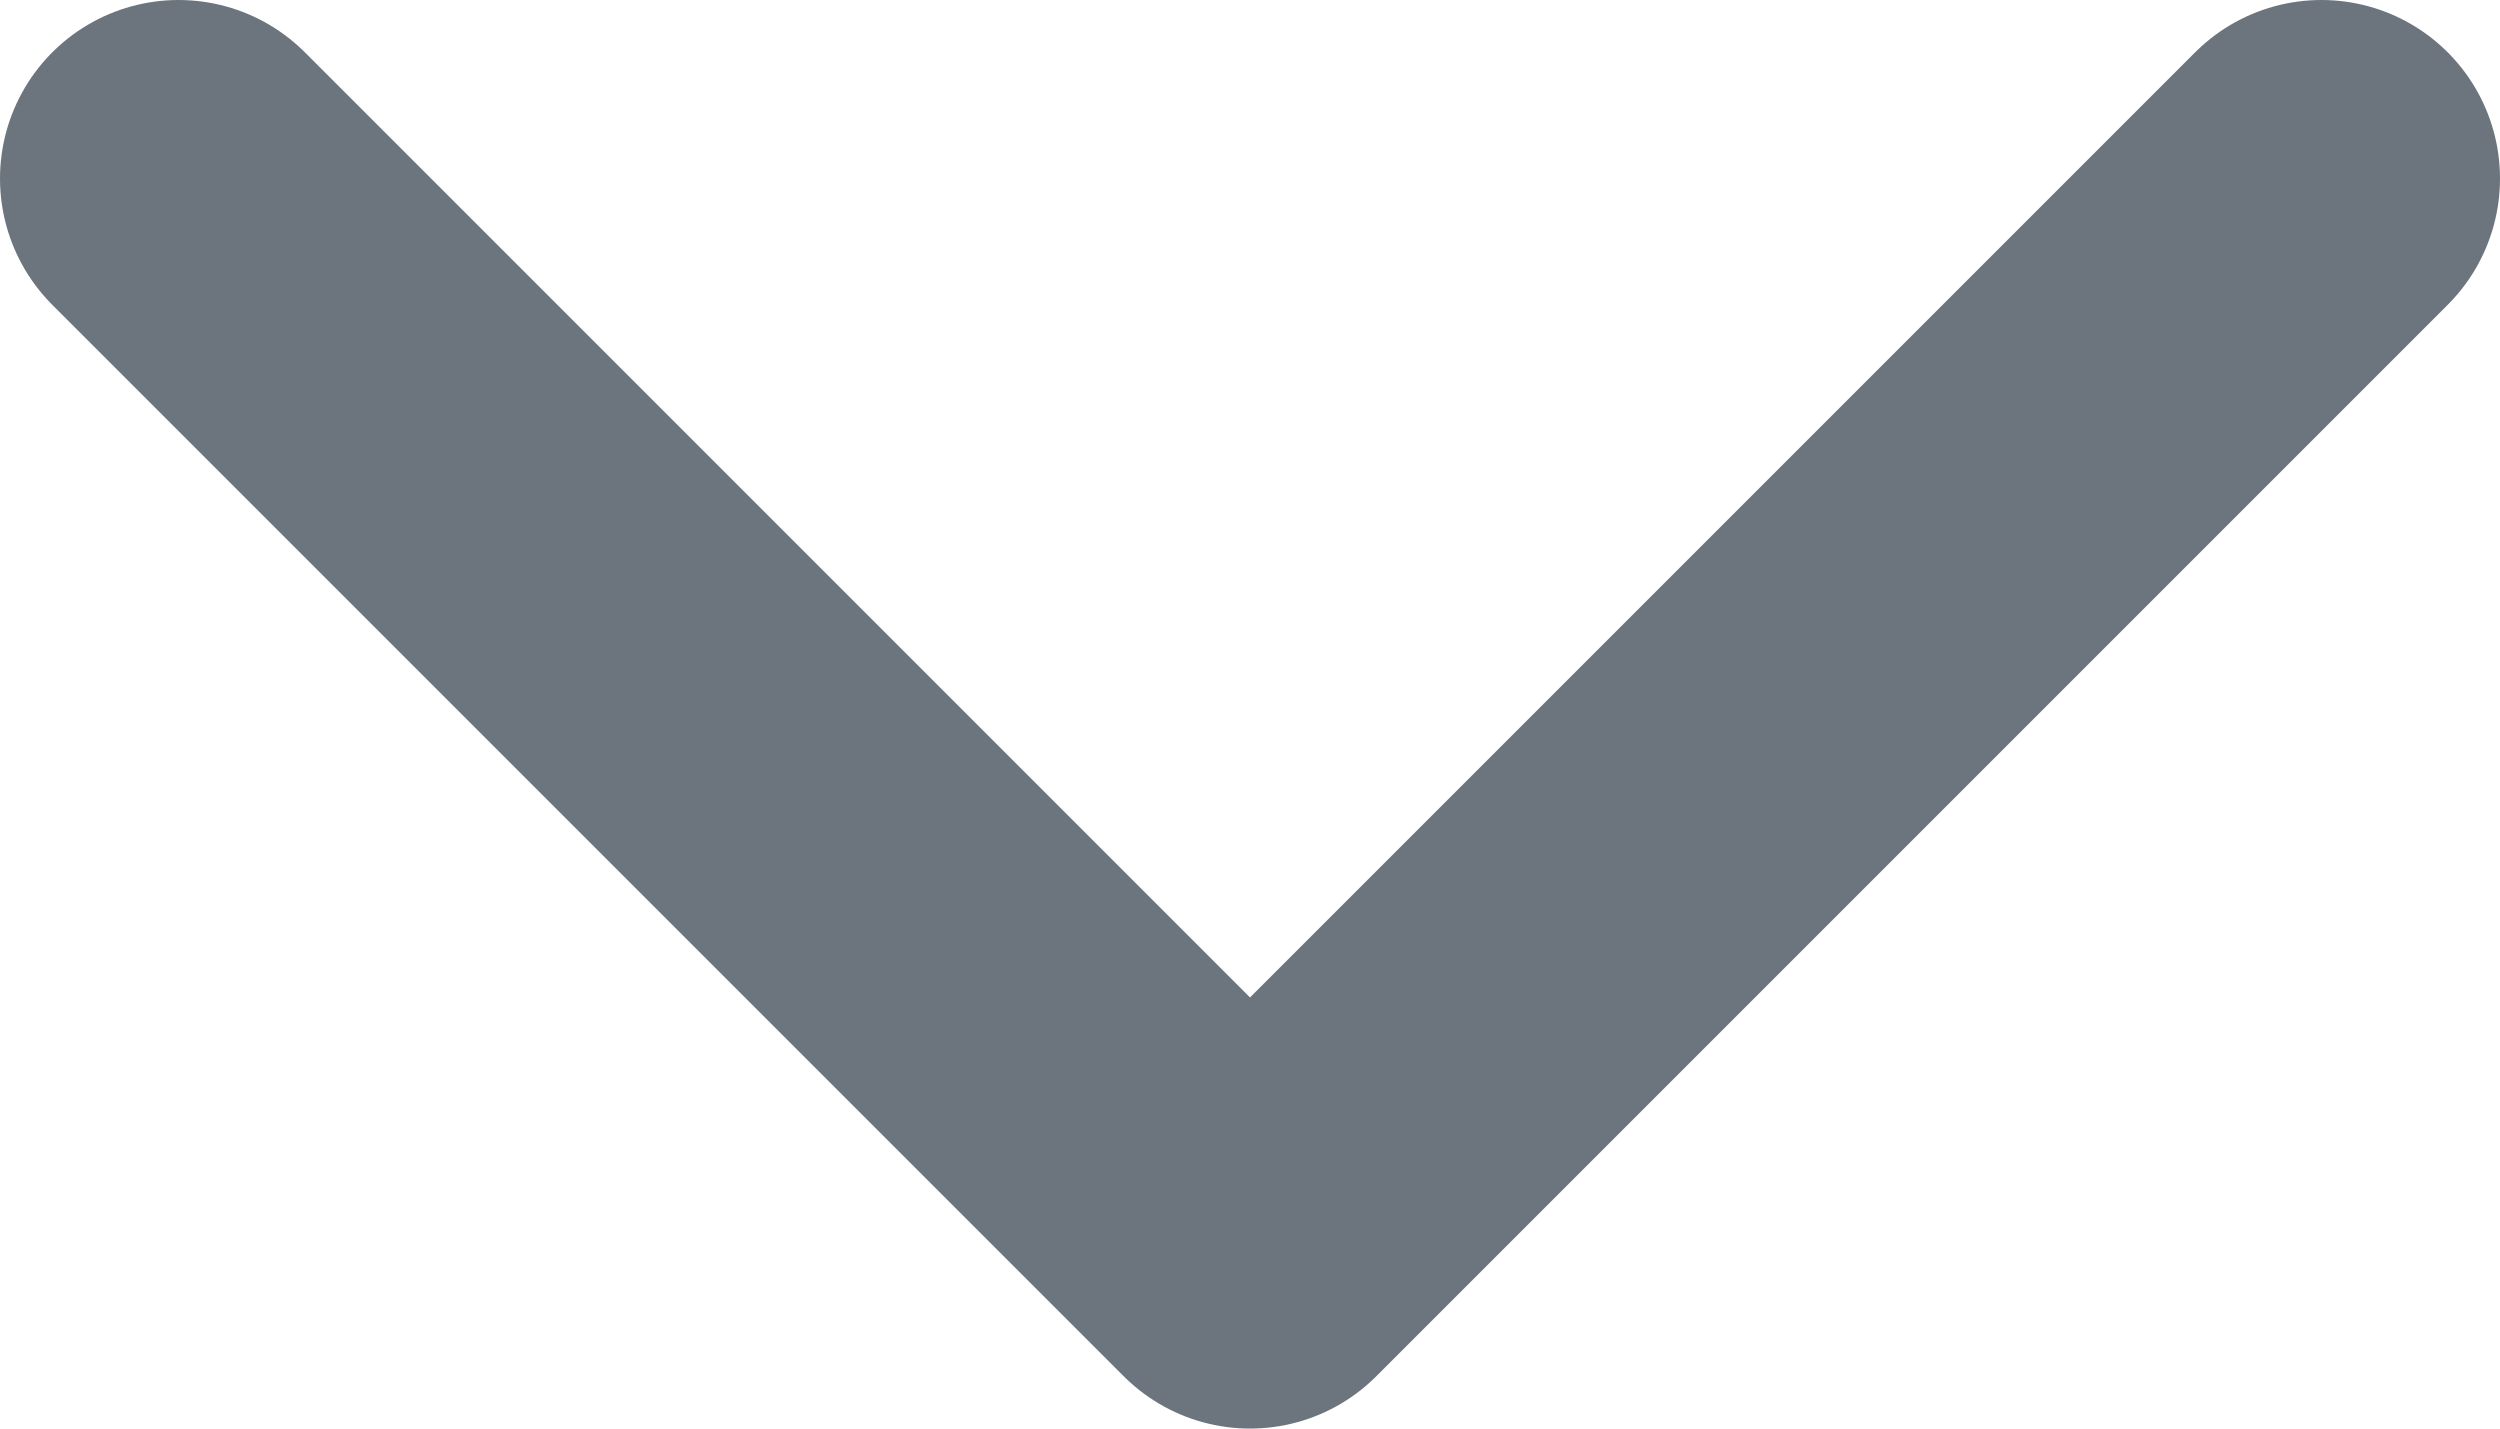
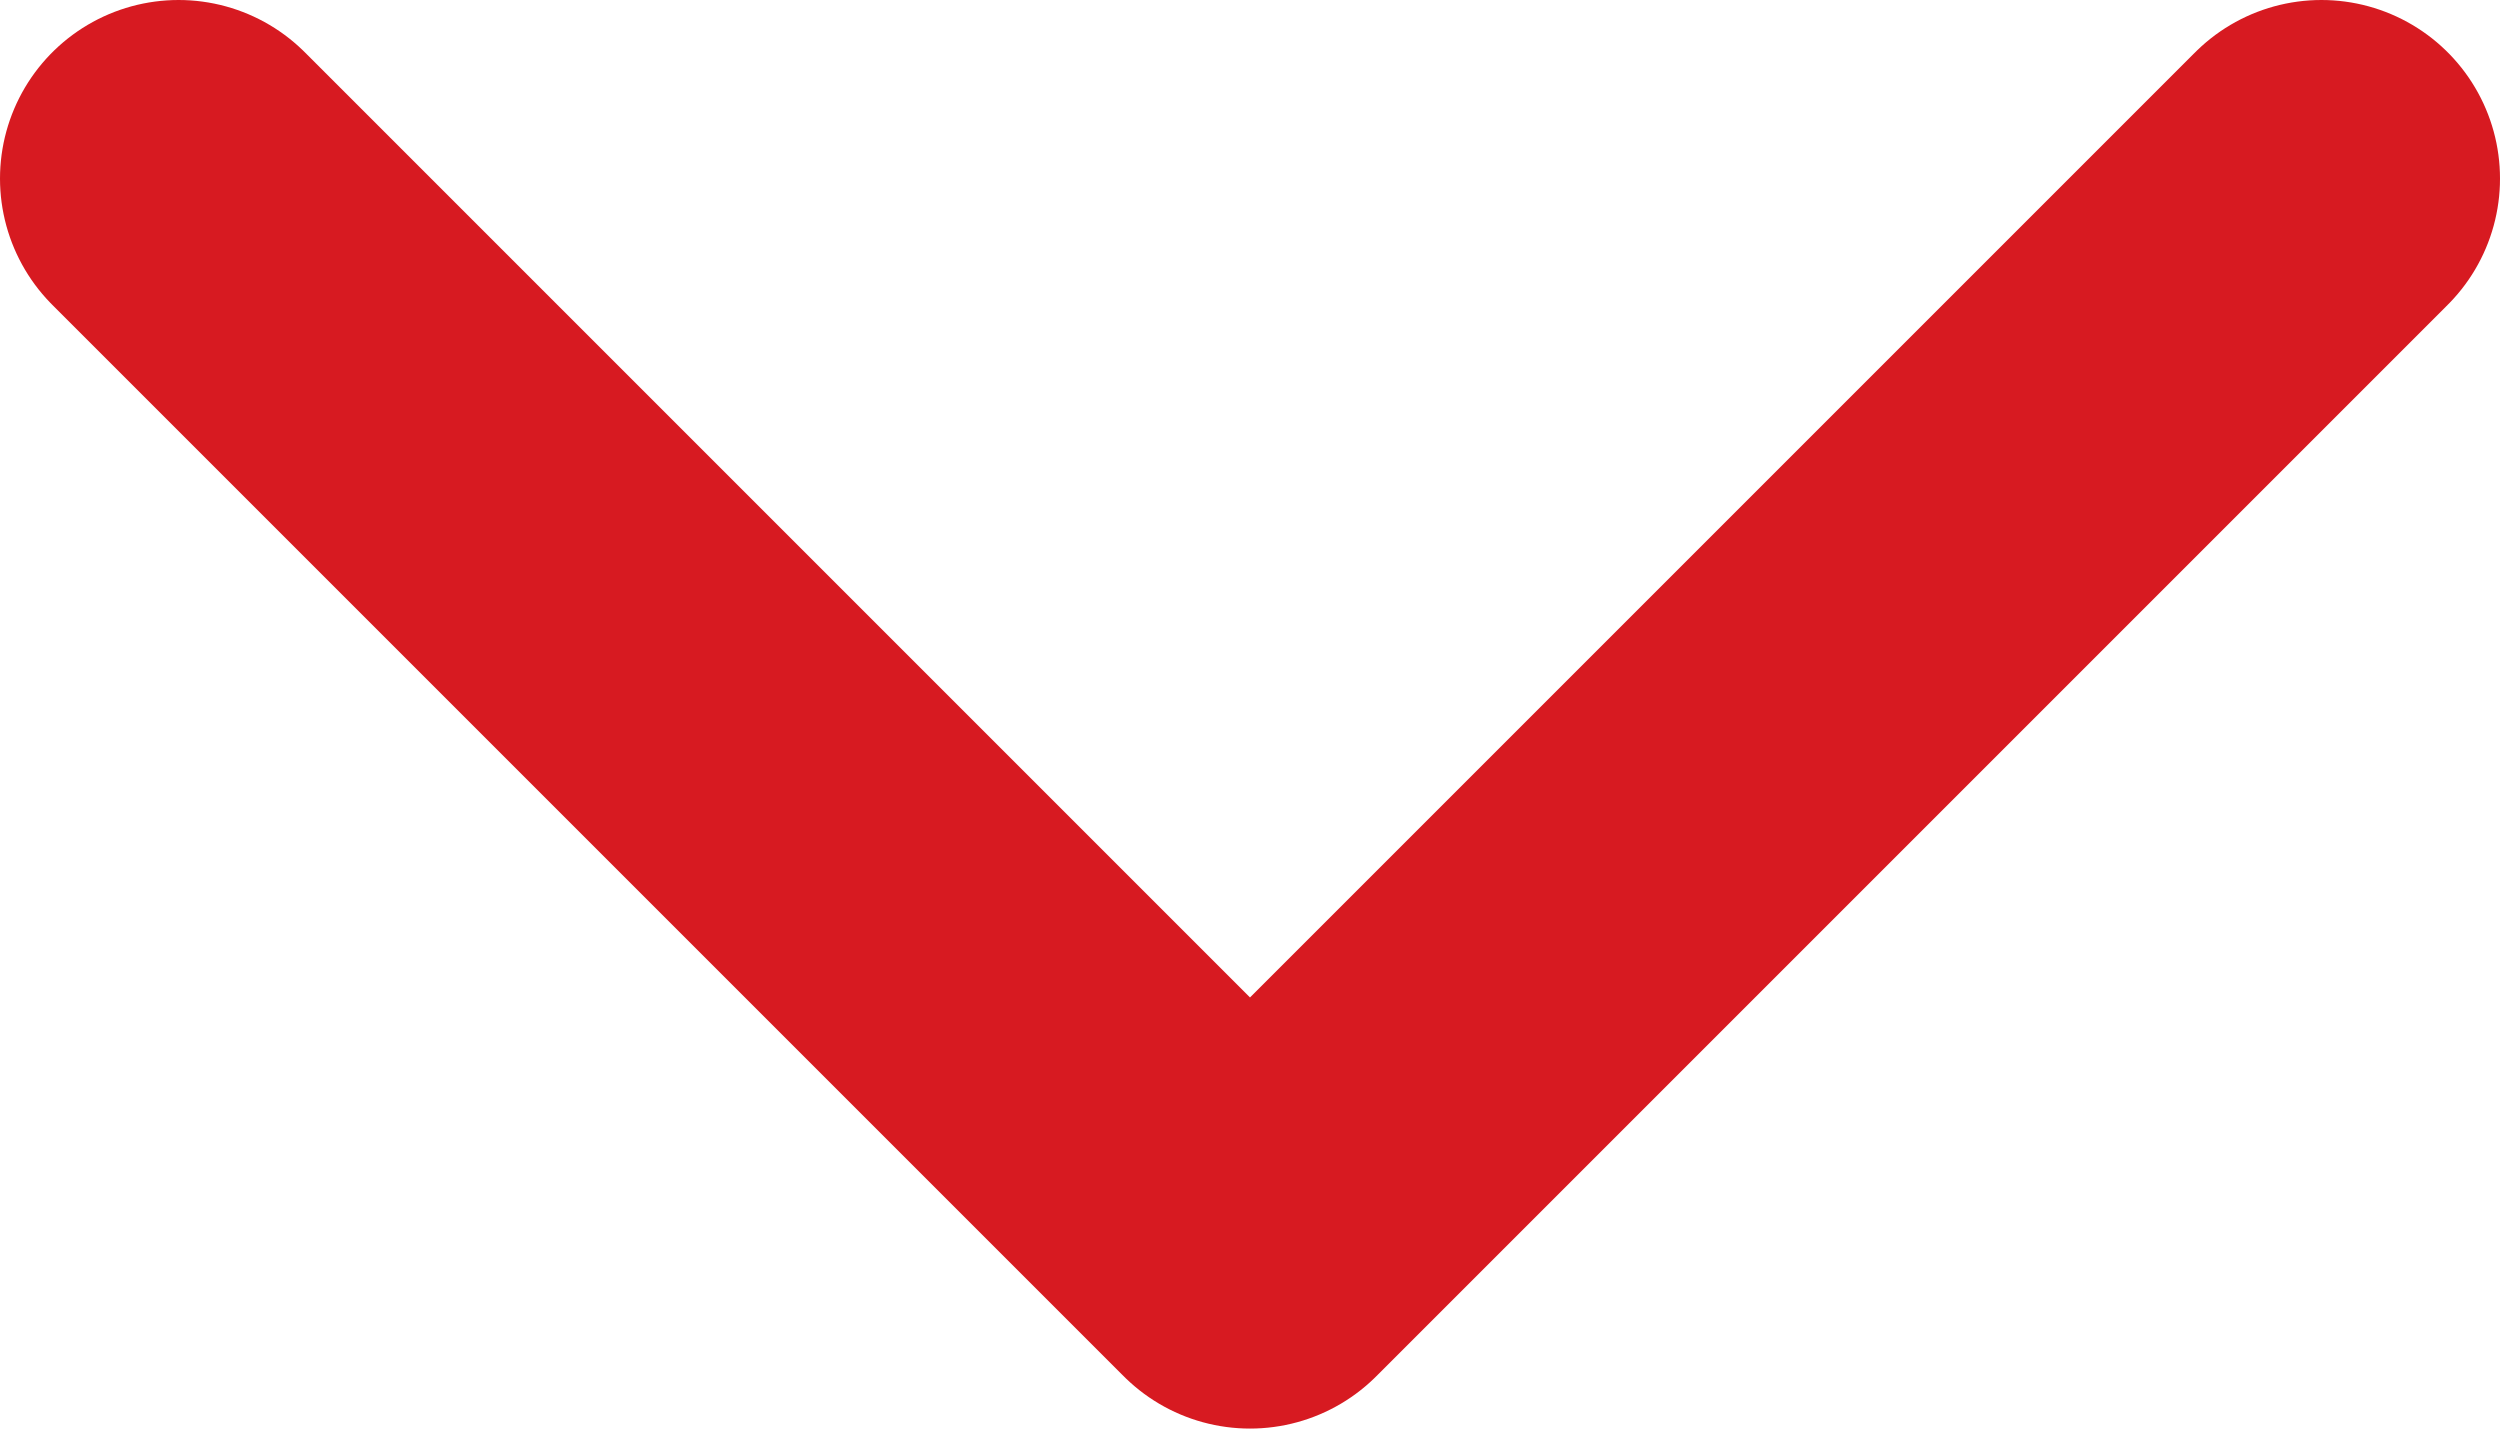
<svg xmlns="http://www.w3.org/2000/svg" width="14" height="8" viewBox="0 0 14 8" fill="none">
-   <path d="M1 1L7 7L13 1" stroke="#6C757D" stroke-width="2" stroke-linecap="round" stroke-linejoin="round" />
+   <path d="M1 1L7 7L13 1" stroke="#D71A21" stroke-width="2" stroke-linecap="round" stroke-linejoin="round" />
</svg>
